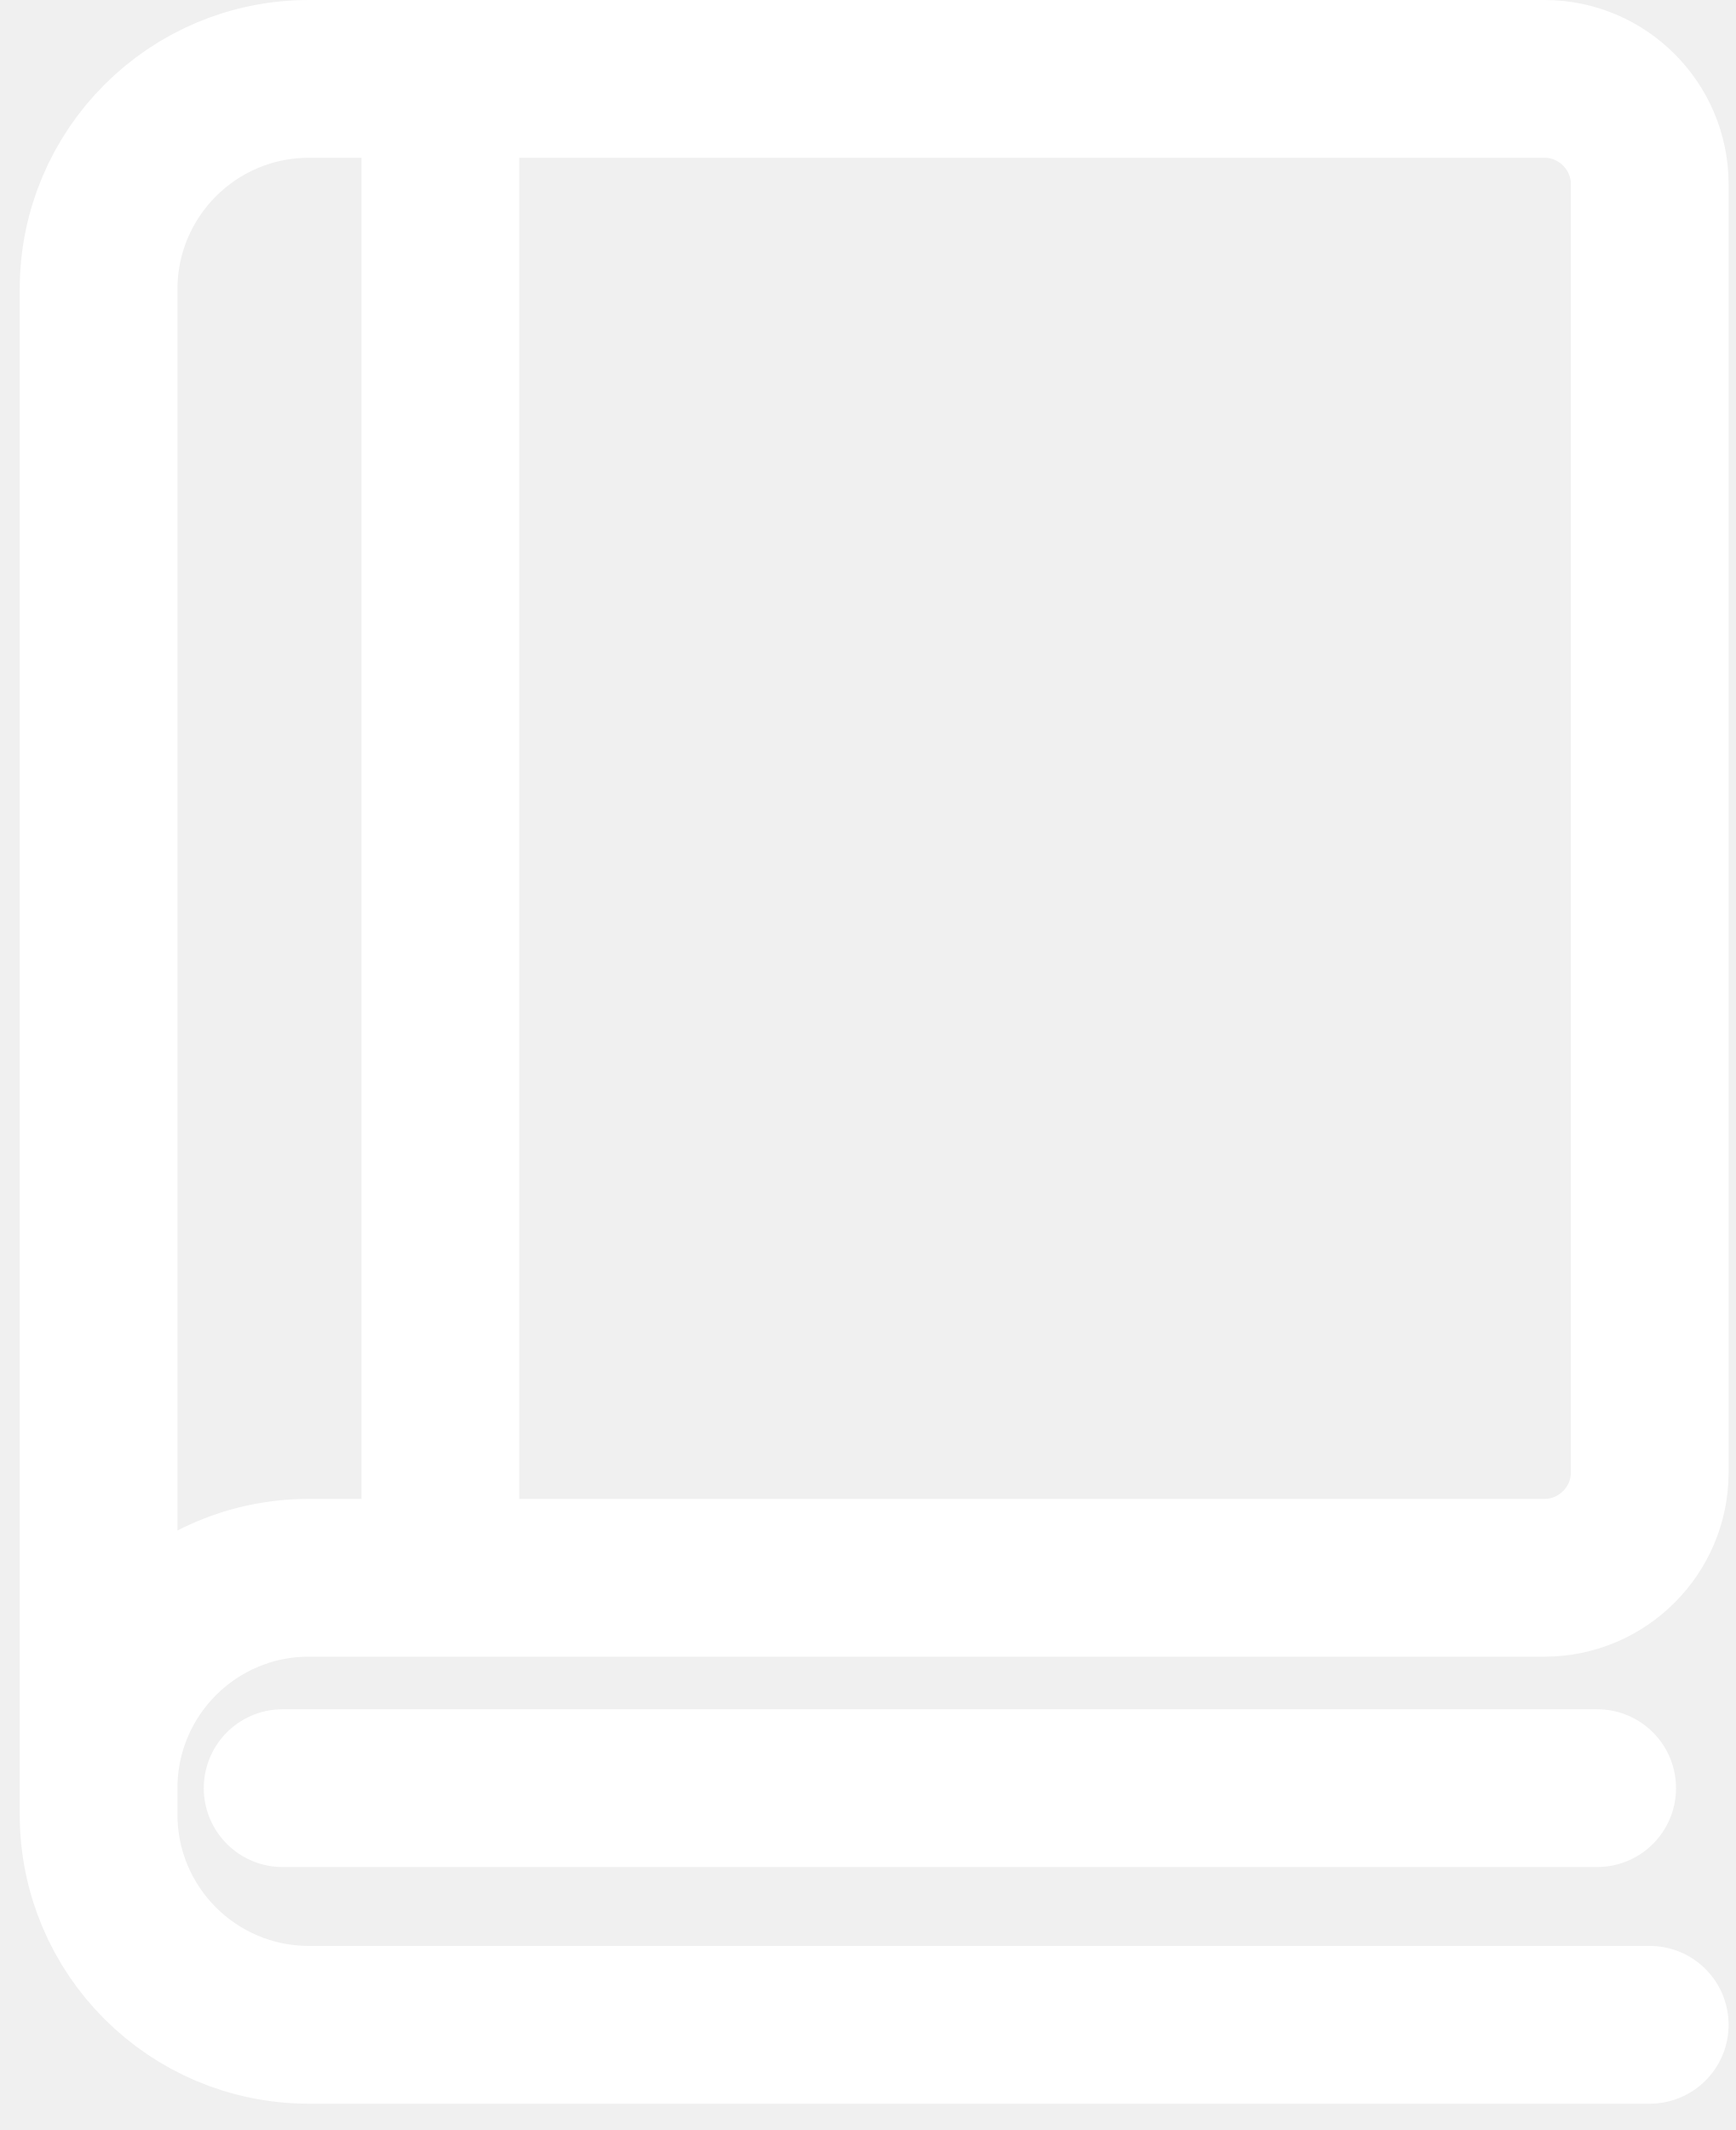
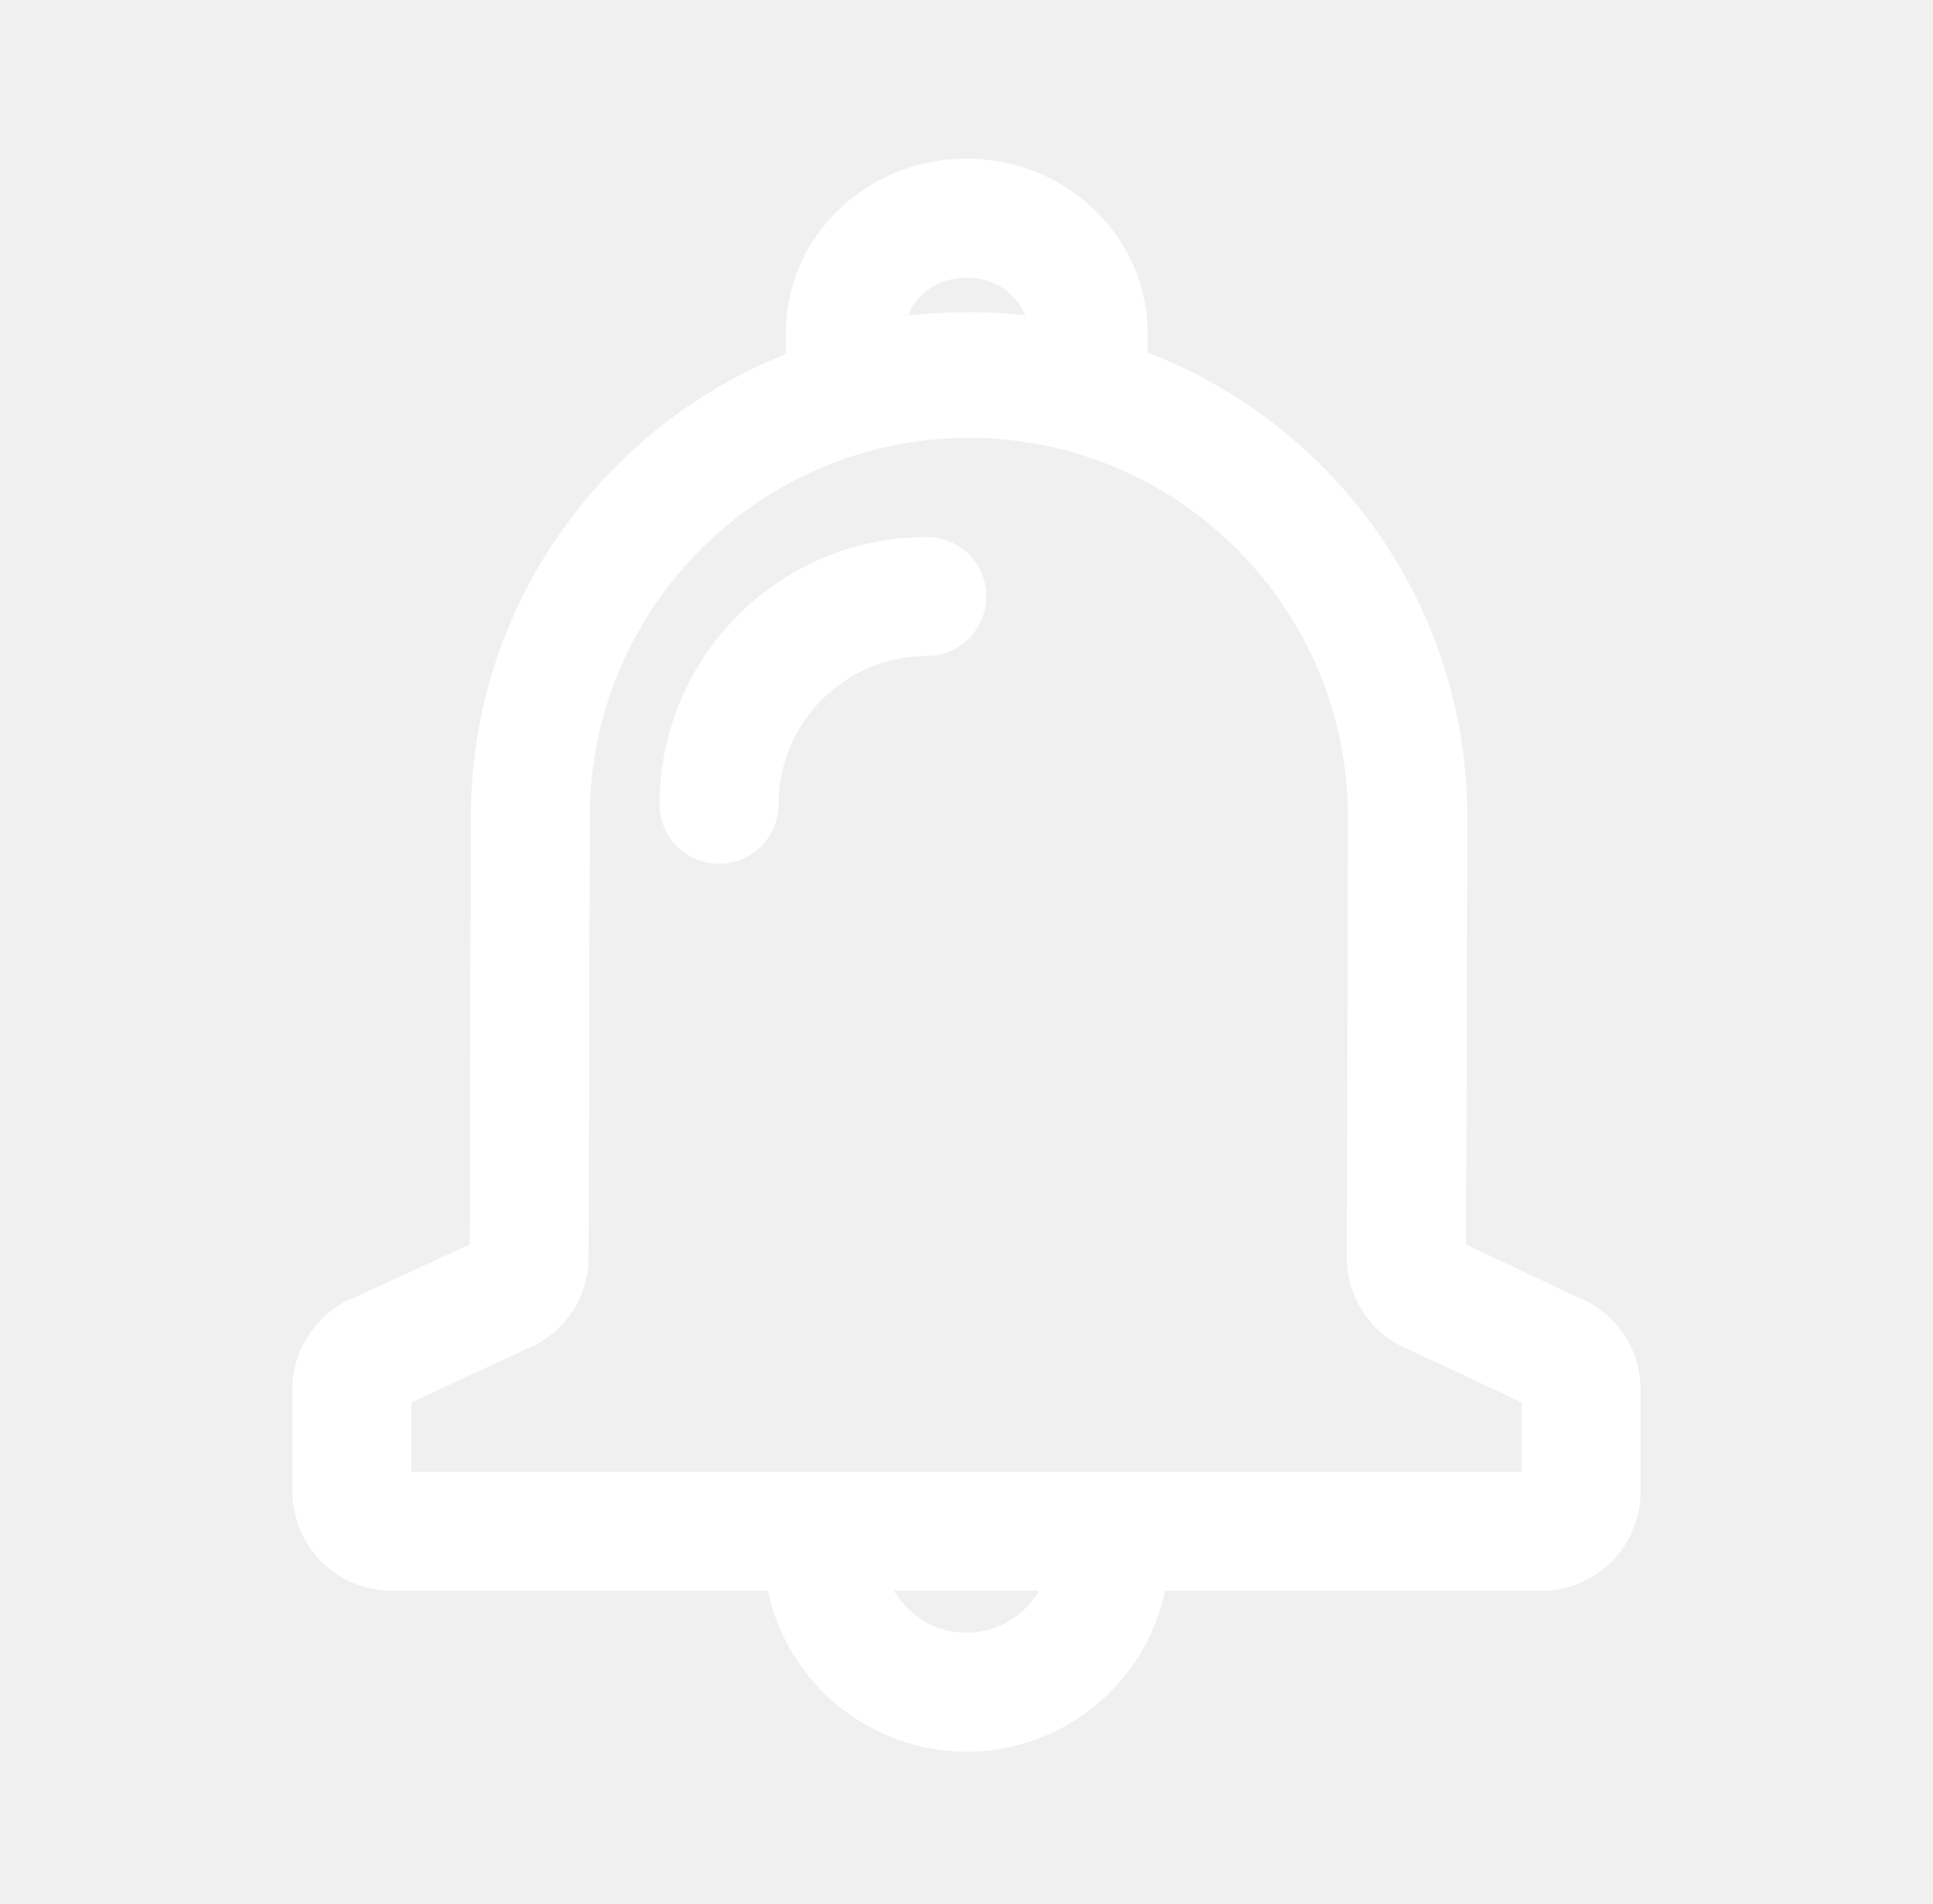
- <svg xmlns="http://www.w3.org/2000/svg" width="44" height="54" viewBox="0 0 44 54" fill="none">
-   <path d="M2.5 45.333C2.5 42.387 4.887 40 7.833 40H39.167C40.633 40 41.833 38.8 41.833 37.333V4.667C41.833 3.2 40.633 2 39.167 2H7.833C4.887 2 2.5 4.387 2.5 7.333V46C2.5 48.947 4.887 51.333 7.833 51.333H41.833" stroke="white" stroke-width="4" stroke-miterlimit="10" stroke-linecap="round" />
-   <path d="M40.5 45.333H7.167" stroke="white" stroke-width="4" stroke-miterlimit="10" stroke-linecap="round" />
-   <path d="M11.167 2.667V39.333" stroke="white" stroke-width="4" stroke-miterlimit="10" stroke-linecap="round" />
+ <svg xmlns="http://www.w3.org/2000/svg" width="65" height="64" viewBox="0 0 65 64" fill="none">
+   <path d="M53.047 43.613L49.3 41.84L49.34 27.467C49.34 20.347 44.873 14.267 38.593 11.853V11.2C38.58 7.96 35.86 5.333 32.5 5.333C29.14 5.333 26.42 7.96 26.42 11.2V11.907C20.233 14.373 15.833 20.413 15.833 27.467L15.793 41.84L11.967 43.6C10.687 44.093 9.833 45.333 9.833 46.707V50.147C9.833 51.987 11.327 53.48 13.167 53.48H25.82C26.473 56.56 29.22 58.893 32.5 58.893C35.78 58.893 38.527 56.573 39.18 53.48H51.833C53.673 53.48 55.167 51.987 55.167 50.147V46.707C55.167 45.333 54.313 44.107 53.047 43.613ZM32.5 9.333C33.42 9.333 34.193 9.867 34.473 10.6C33.927 10.533 33.38 10.507 32.847 10.493C32.087 10.493 31.313 10.52 30.54 10.6C30.807 9.867 31.58 9.333 32.5 9.333ZM32.5 54.893C31.46 54.893 30.553 54.32 30.06 53.48H34.94C34.447 54.32 33.54 54.893 32.5 54.893ZM51.167 49.48H13.833V47.147L17.66 45.373C18.94 44.88 19.793 43.653 19.793 42.267L19.833 27.467C19.833 20.44 25.553 14.72 32.58 14.72C39.607 14.72 45.327 20.44 45.327 27.467L45.287 42.267C45.287 43.653 46.127 44.88 47.407 45.387L51.167 47.147V49.48Z" fill="white" />
+   <path d="M31.167 18.053C26.207 18.053 22.18 22.08 22.18 27.04C22.18 28.147 23.073 29.04 24.18 29.04C25.287 29.04 26.18 28.147 26.18 27.04C26.18 24.293 28.42 22.053 31.167 22.053C32.273 22.053 33.167 21.16 33.167 20.053C33.167 18.947 32.273 18.053 31.167 18.053Z" fill="white" />
</svg>
